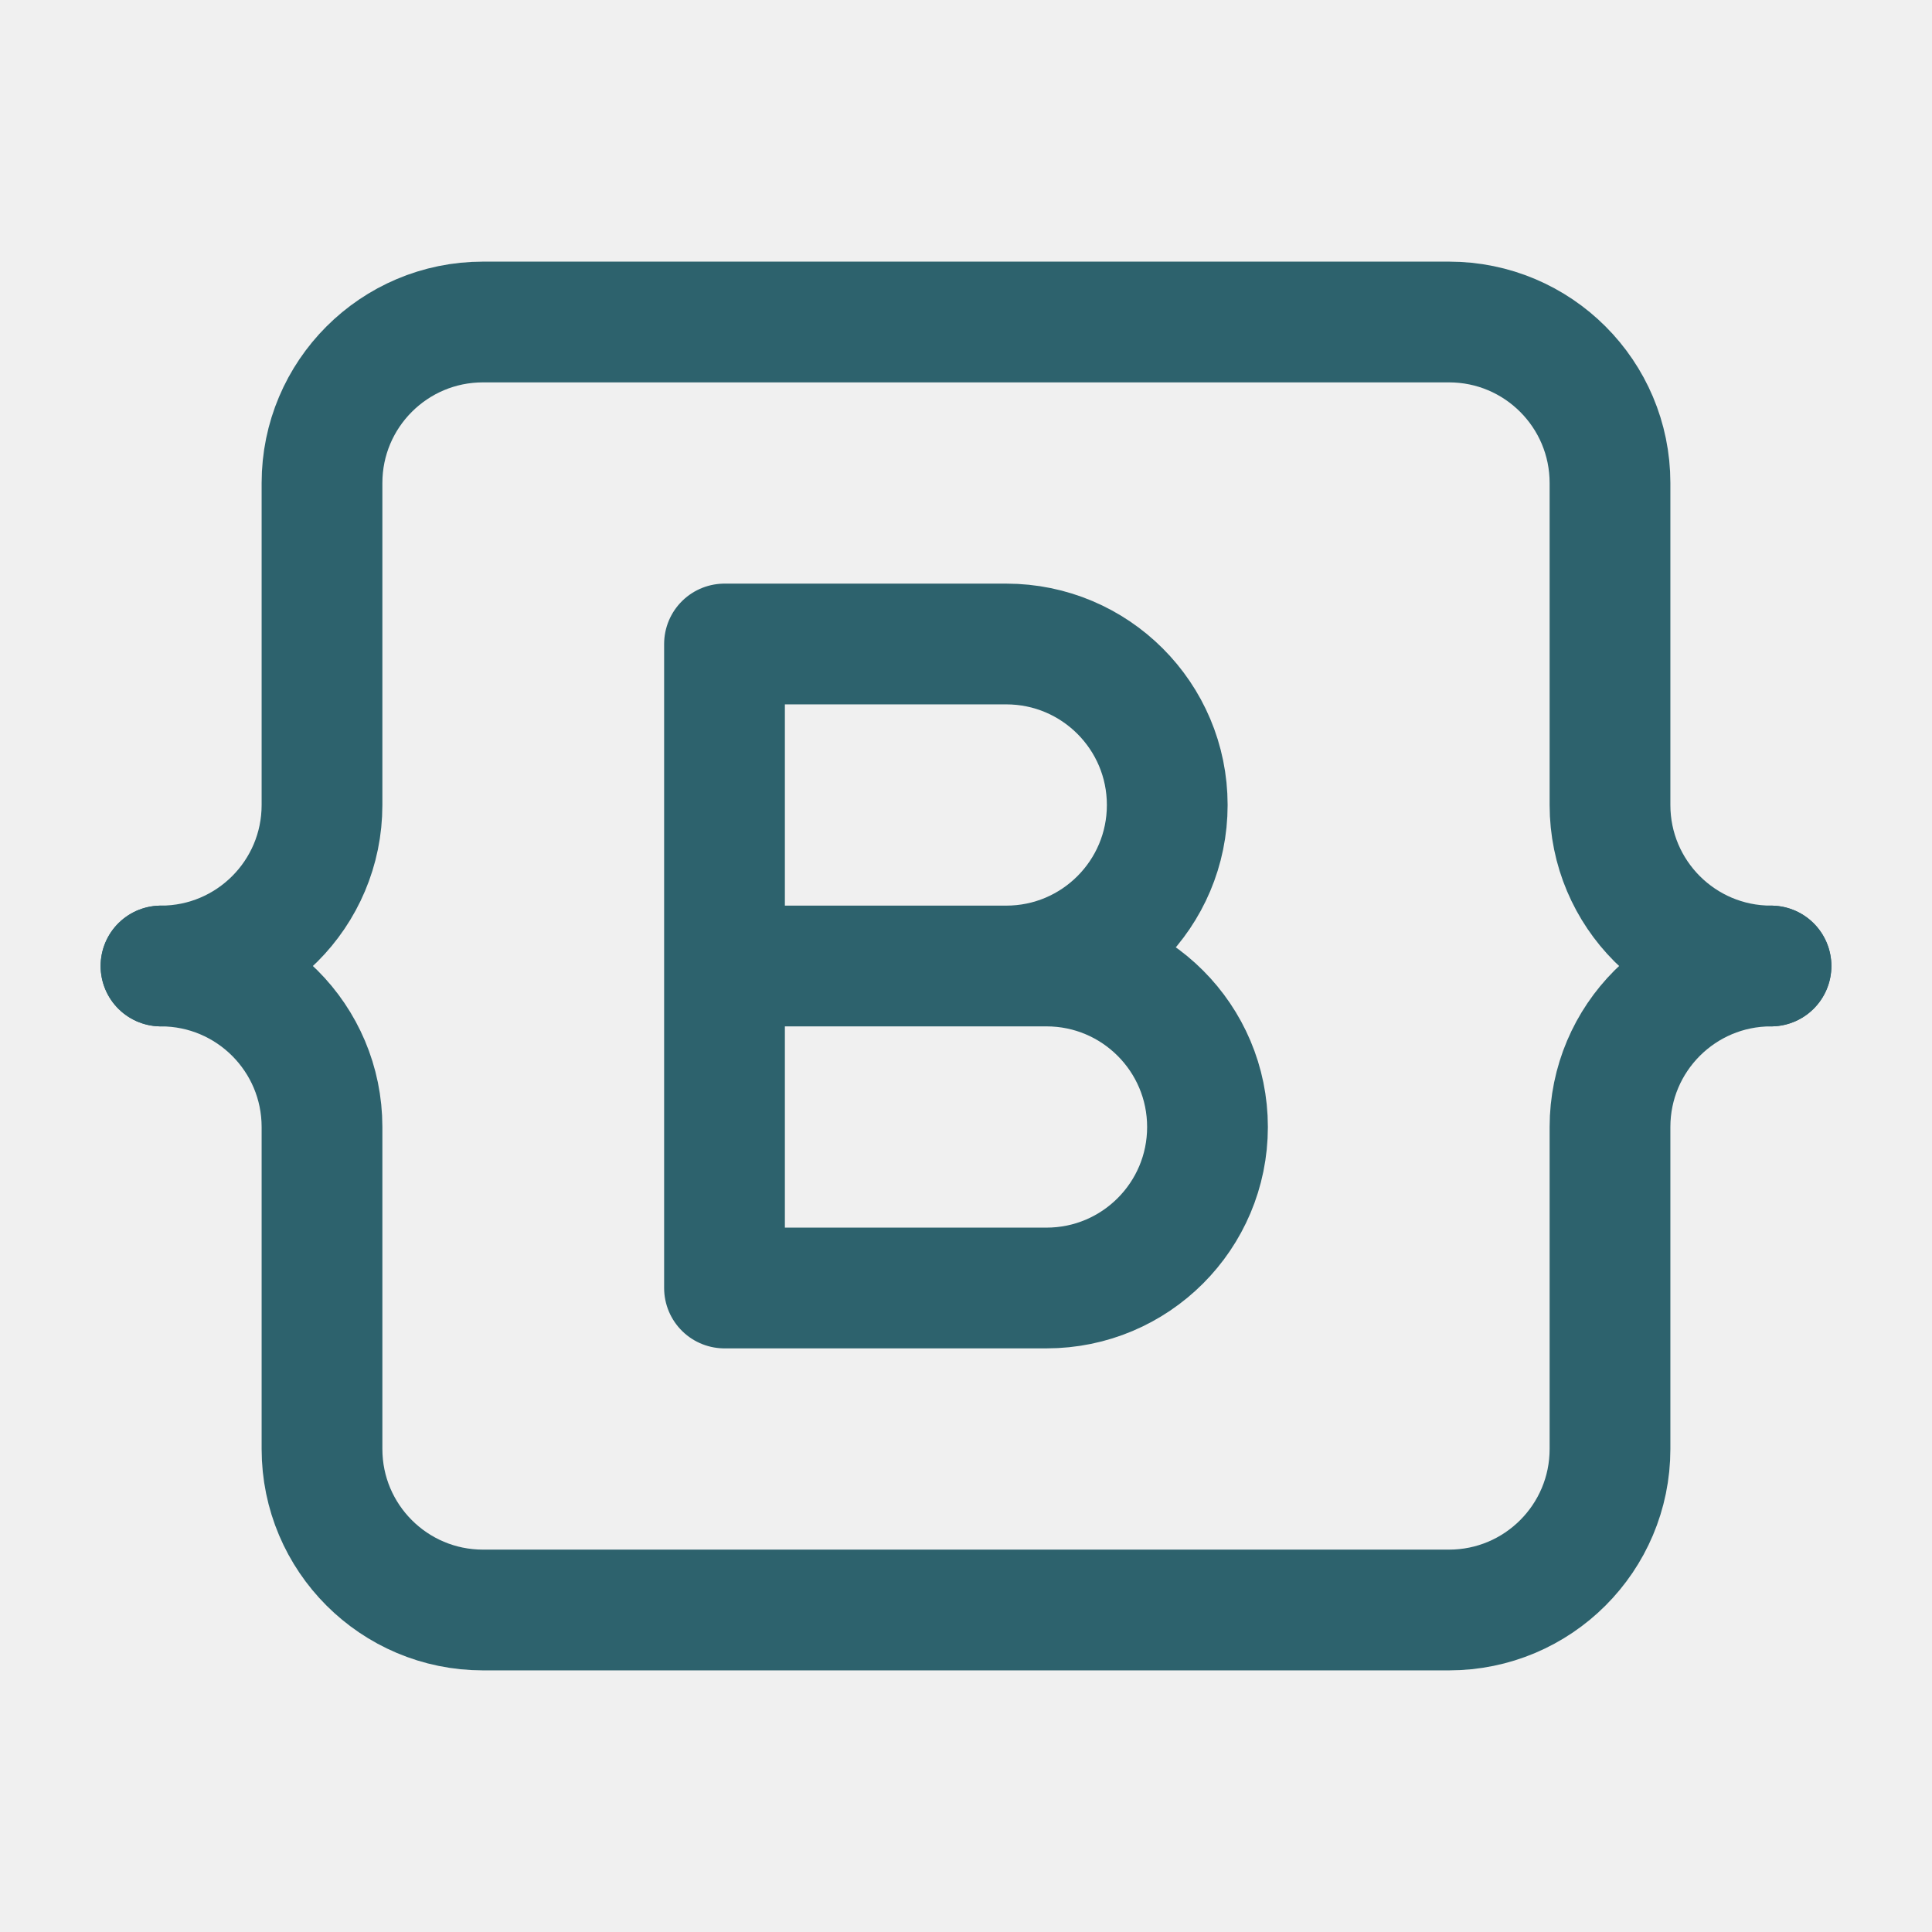
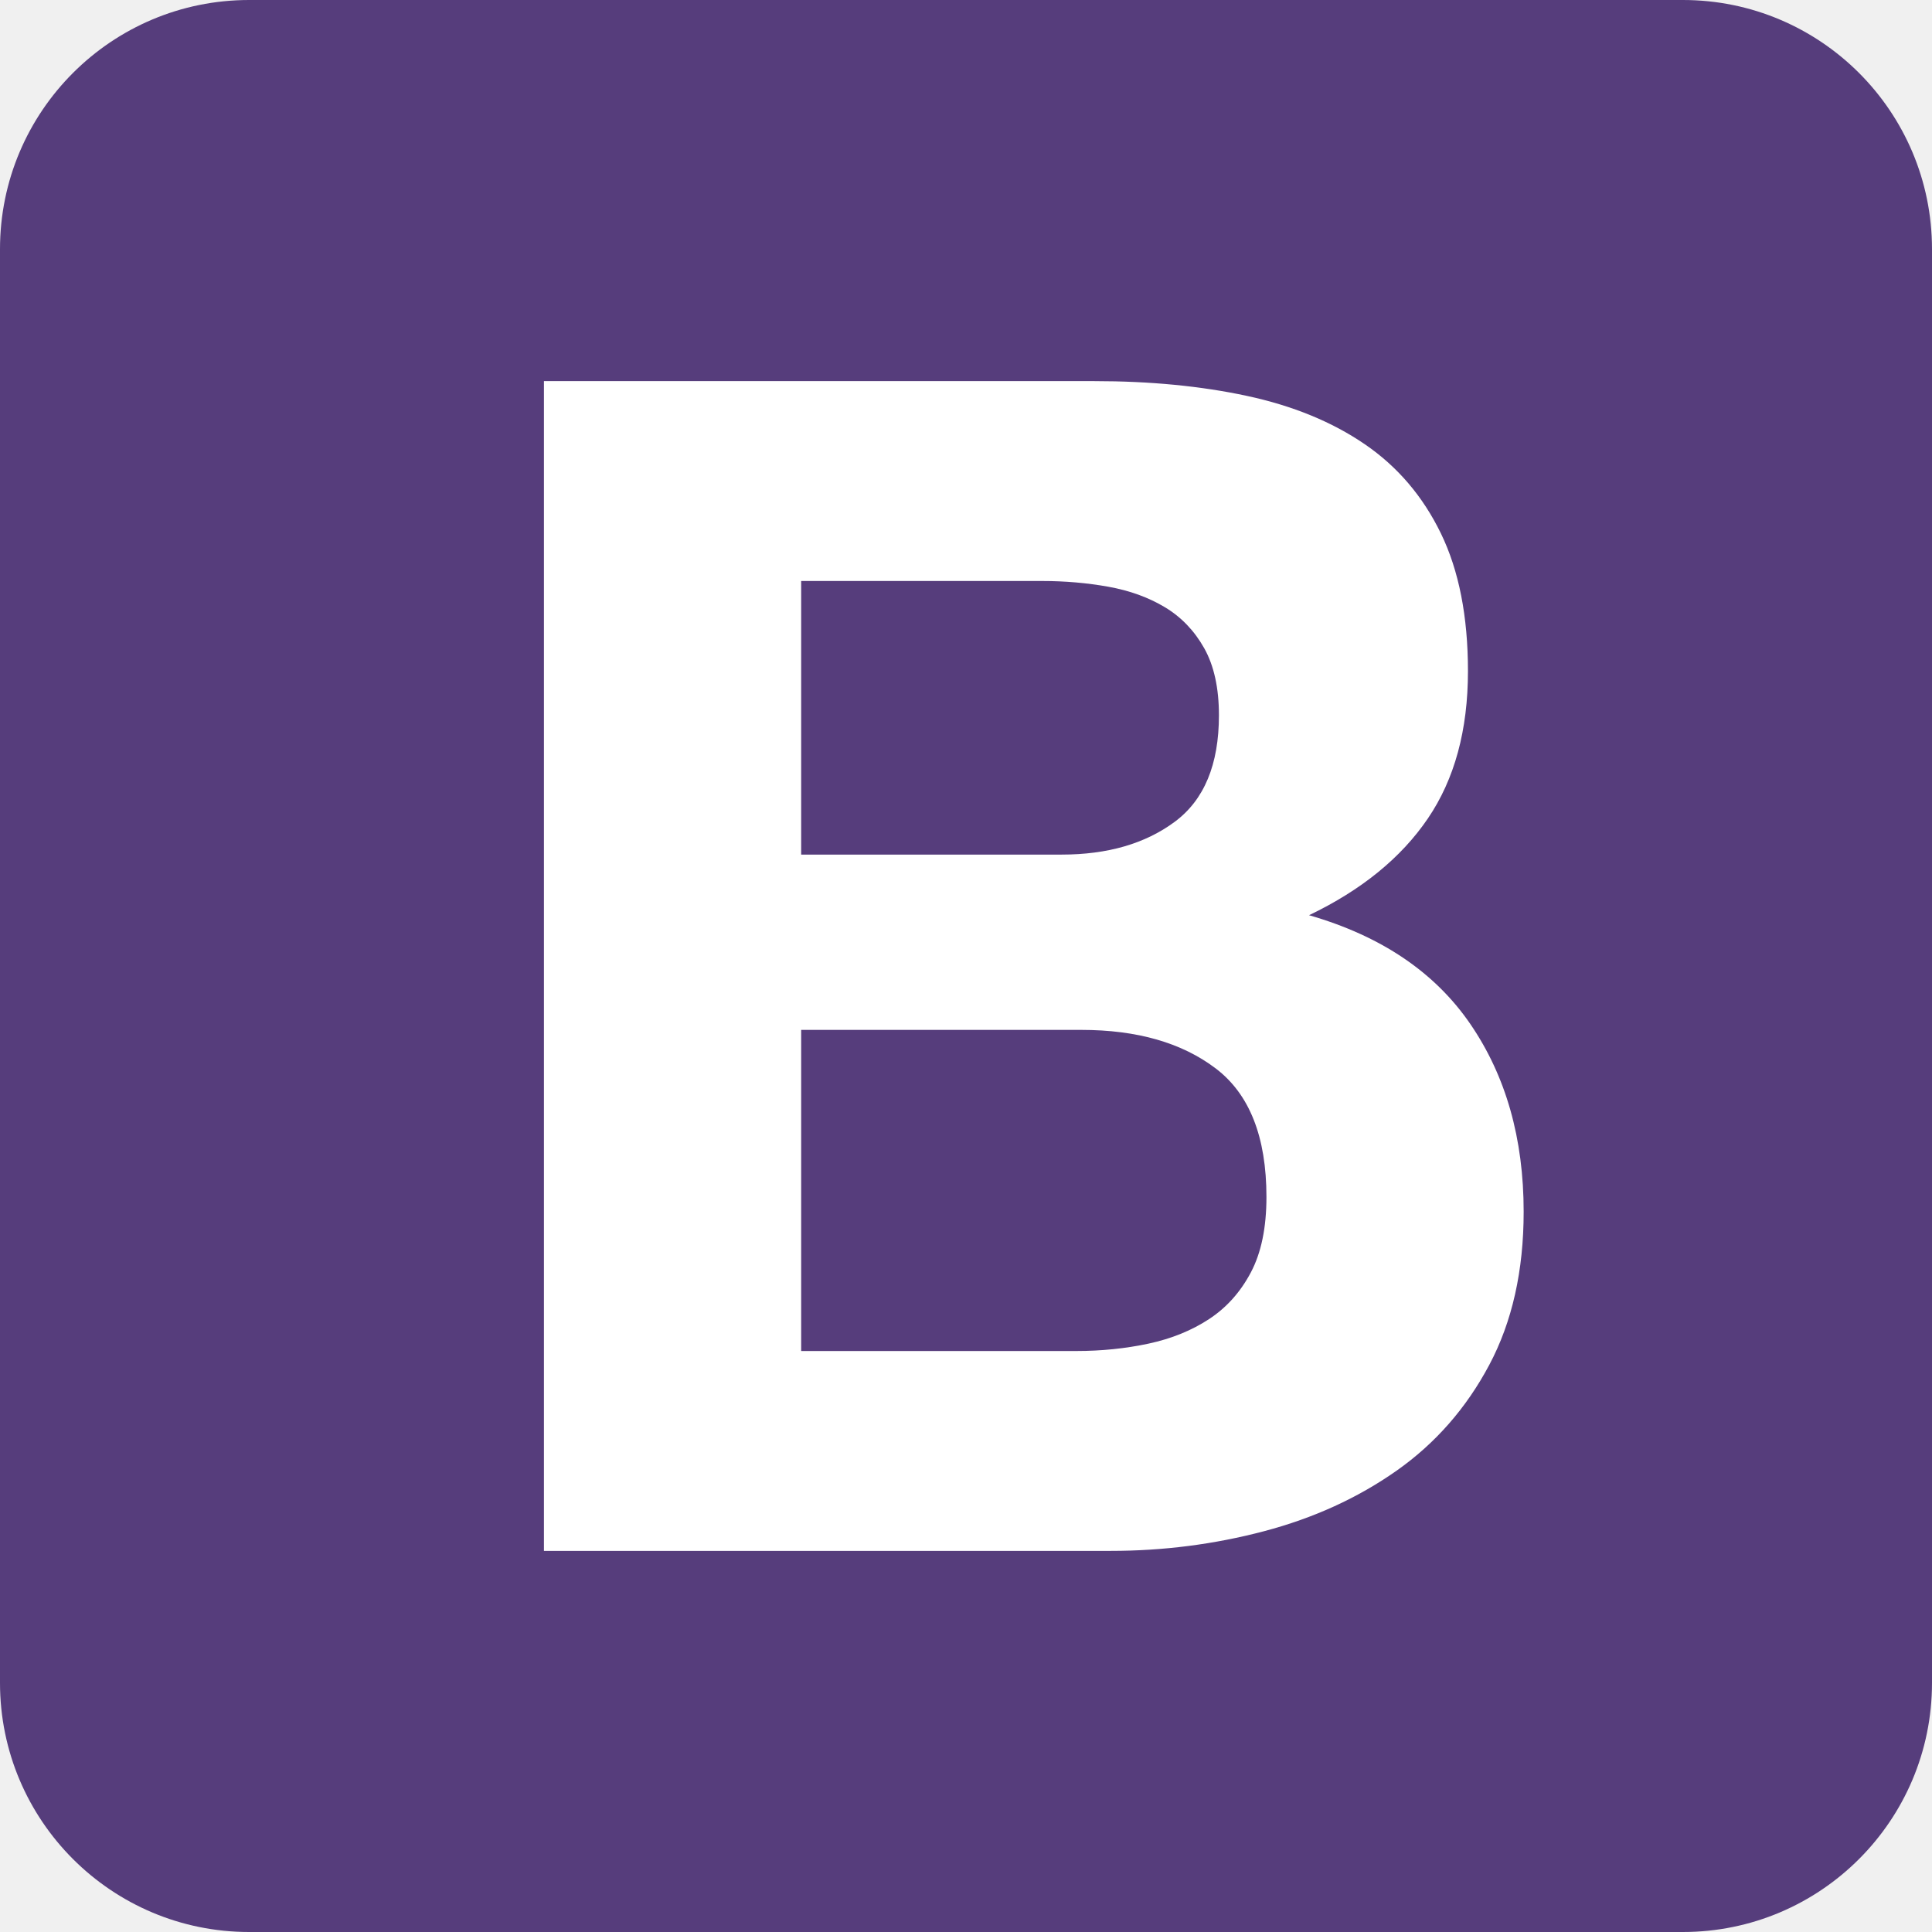
- <svg xmlns="http://www.w3.org/2000/svg" class="icon icon-tabler icon-tabler-brand-bootstrap" width="35" height="35" viewBox="0 0 24 24" stroke-width="1.5" stroke="#2D626D" fill="none" stroke-linecap="round" stroke-linejoin="round">
-   <path stroke="none" d="M0 0h24v24H0z" fill="none" />
-   <path d="M2 12a2 2 0 0 0 2 -2v-4a2 2 0 0 1 2 -2h12a2 2 0 0 1 2 2v4a2 2 0 0 0 2 2" />
-   <path d="M2 12a2 2 0 0 1 2 2v4a2 2 0 0 0 2 2h12a2 2 0 0 0 2 -2v-4a2 2 0 0 1 2 -2" />
-   <path d="M9 16v-8h3.5a2 2 0 1 1 0 4h-3.5h4a2 2 0 1 1 0 4h-4z" />
+ <svg xmlns="http://www.w3.org/2000/svg" width="256" height="256" preserveAspectRatio="xMidYMid">
+   <path d="M0 222.991C0 241.223 14.779 256 33.009 256H222.99C241.223 256 256 241.221 256 222.991V33.01C256 14.777 241.221 0 222.991 0H33.01C14.777 0 0 14.779 0 33.009V222.99Z" fill="#563D7C" />
+   <path d="M106.158 113.238V76.985h31.911c3.04 0 5.97.253 8.792.76 2.822.506 5.319 1.41 7.49 2.713 2.17 1.303 3.907 3.112 5.21 5.427 1.302 2.316 1.954 5.283 1.954 8.9 0 6.513-1.954 11.217-5.862 14.111-3.907 2.895-8.9 4.342-14.979 4.342h-34.516ZM72.075 50.5v155h75.112c6.947 0 13.713-.868 20.298-2.605 6.585-1.737 12.446-4.414 17.584-8.032 5.137-3.618 9.226-8.286 12.265-14.002 3.04-5.717 4.559-12.483 4.559-20.298 0-9.697-2.352-17.982-7.055-24.856-4.704-6.875-11.832-11.687-21.384-14.437 6.947-3.328 12.194-7.598 15.74-12.808 3.545-5.21 5.318-11.722 5.318-19.538 0-7.236-1.194-13.314-3.582-18.235-2.388-4.92-5.753-8.864-10.095-11.831-4.341-2.967-9.551-5.102-15.63-6.404-6.078-1.303-12.808-1.954-20.189-1.954H72.075Zm34.083 128.515v-42.549h37.121c7.381 0 13.315 1.7 17.802 5.102 4.486 3.401 6.73 9.081 6.73 17.041 0 4.053-.688 7.381-2.063 9.986-1.375 2.605-3.22 4.668-5.536 6.187-2.315 1.52-4.993 2.605-8.032 3.257-3.04.65-6.223.976-9.552.976h-36.47Z" fill="#FFF" />
</svg>
